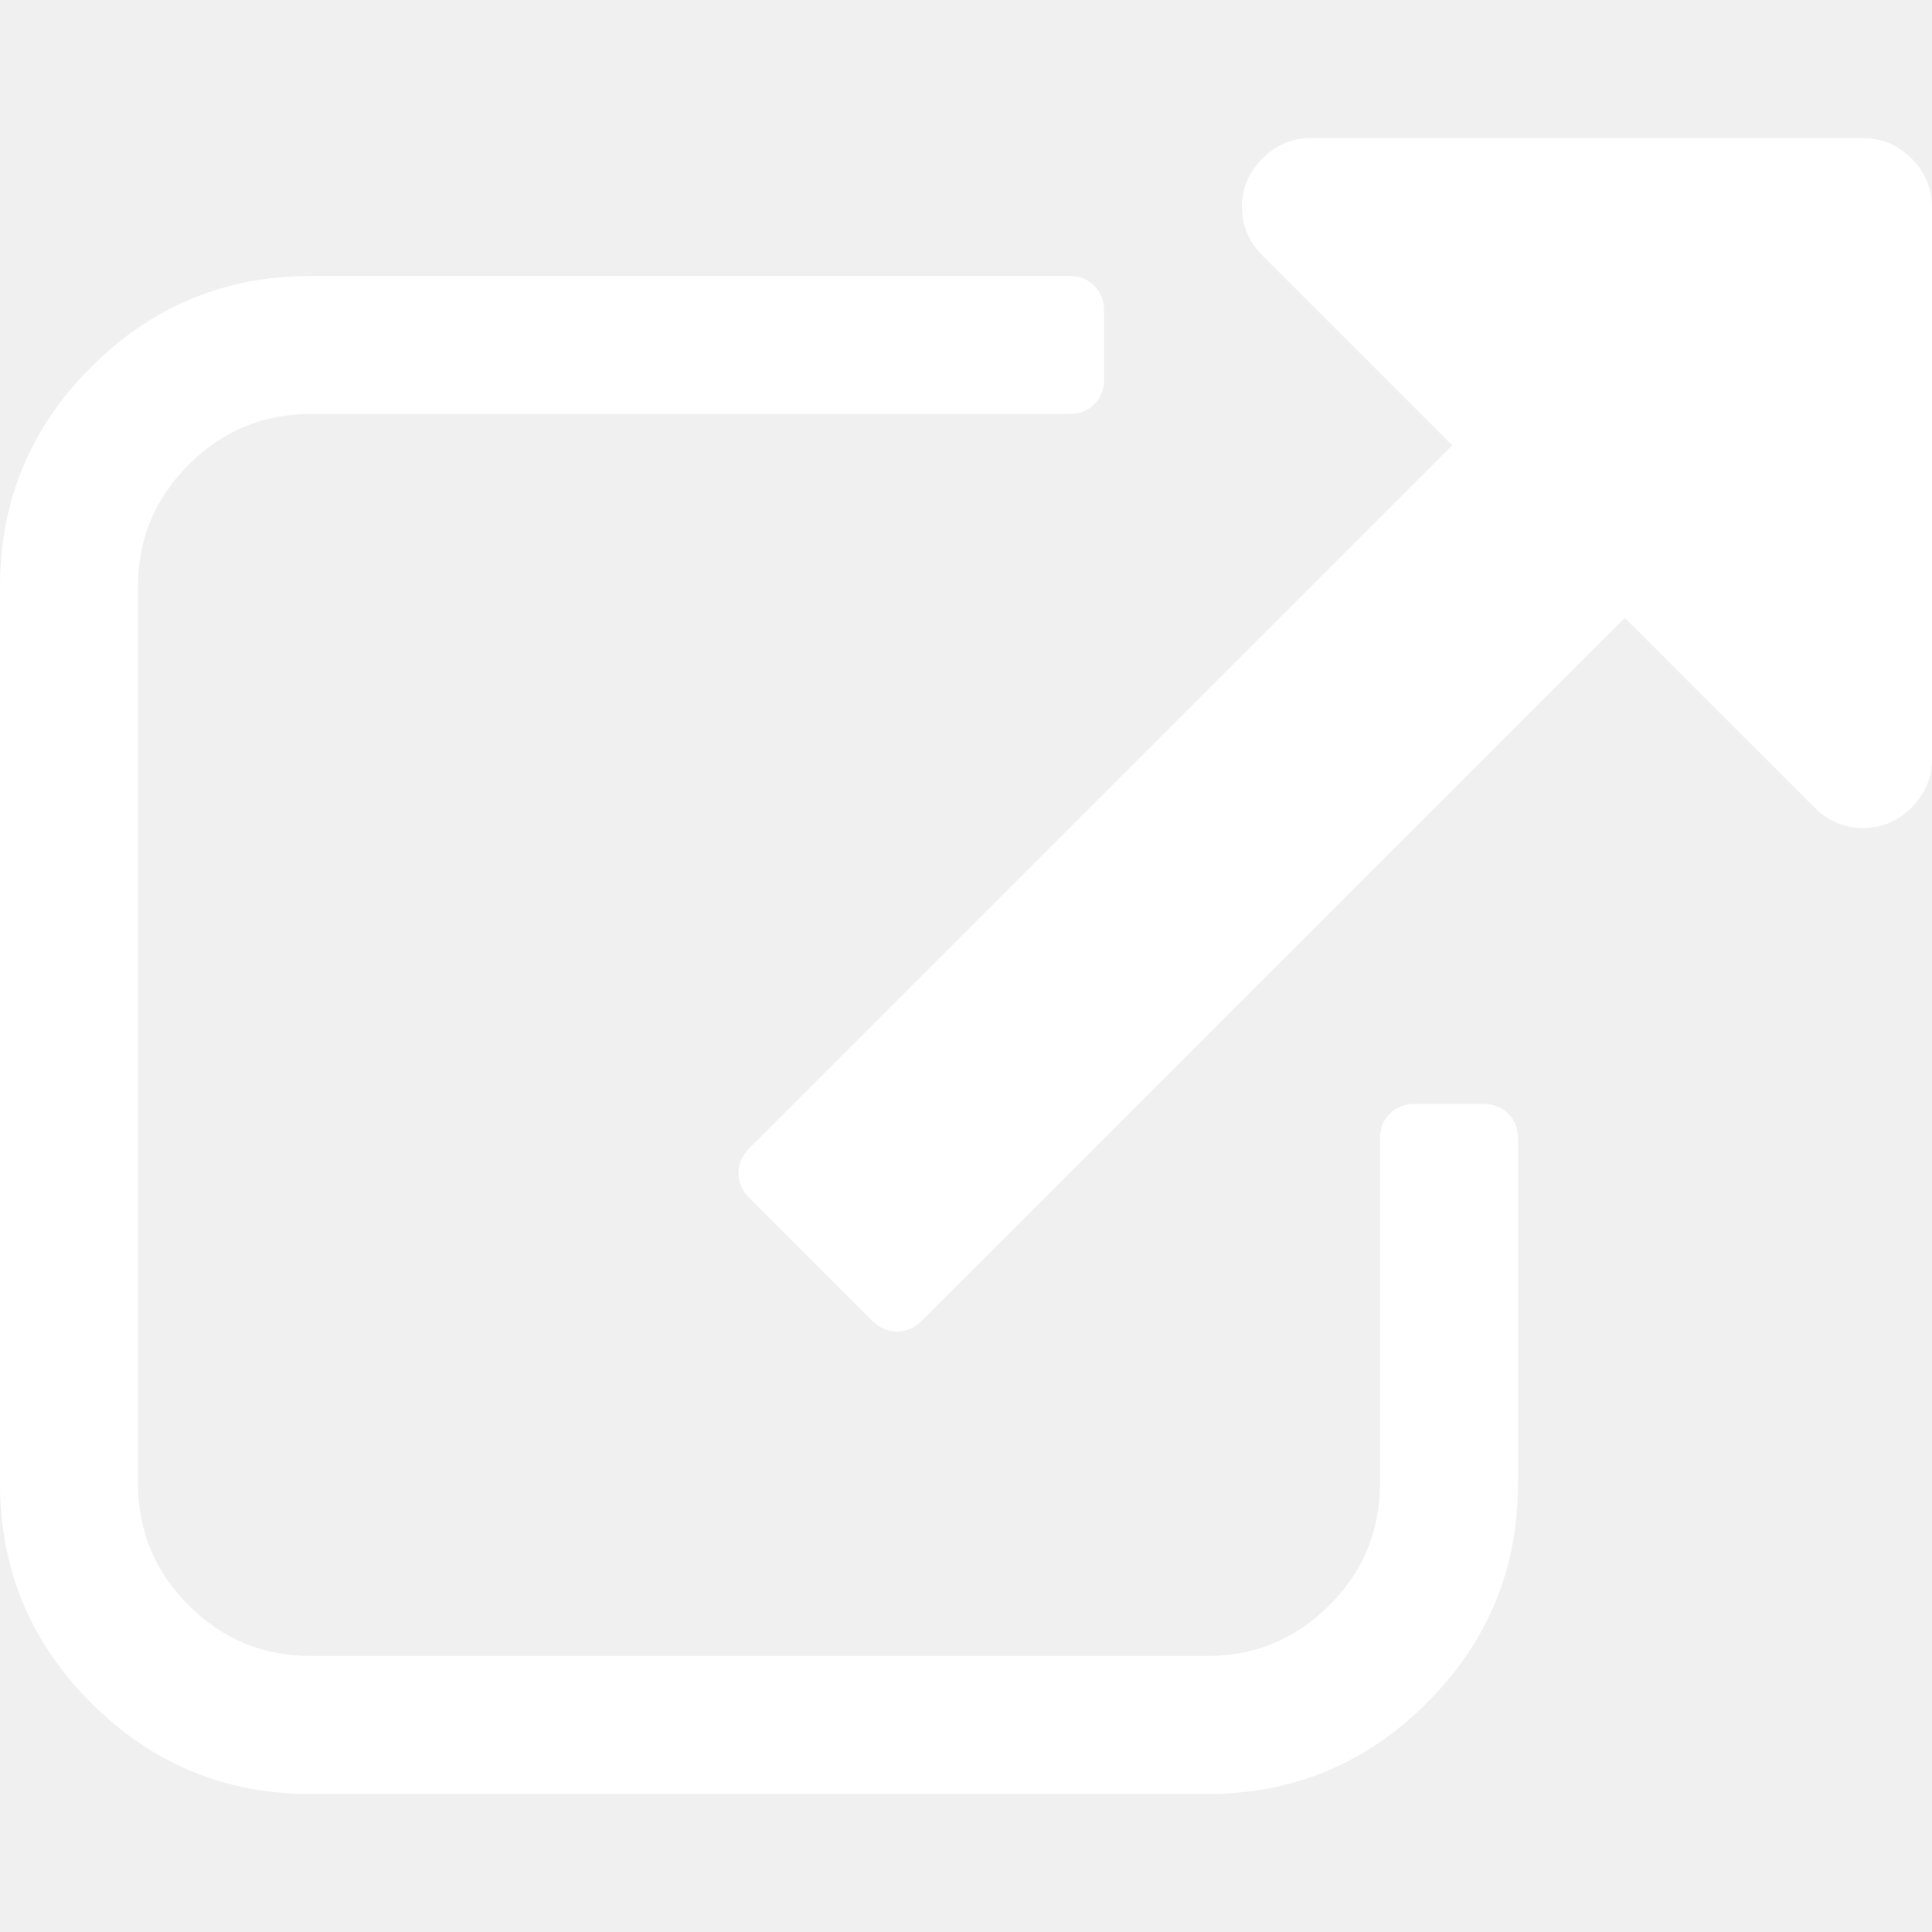
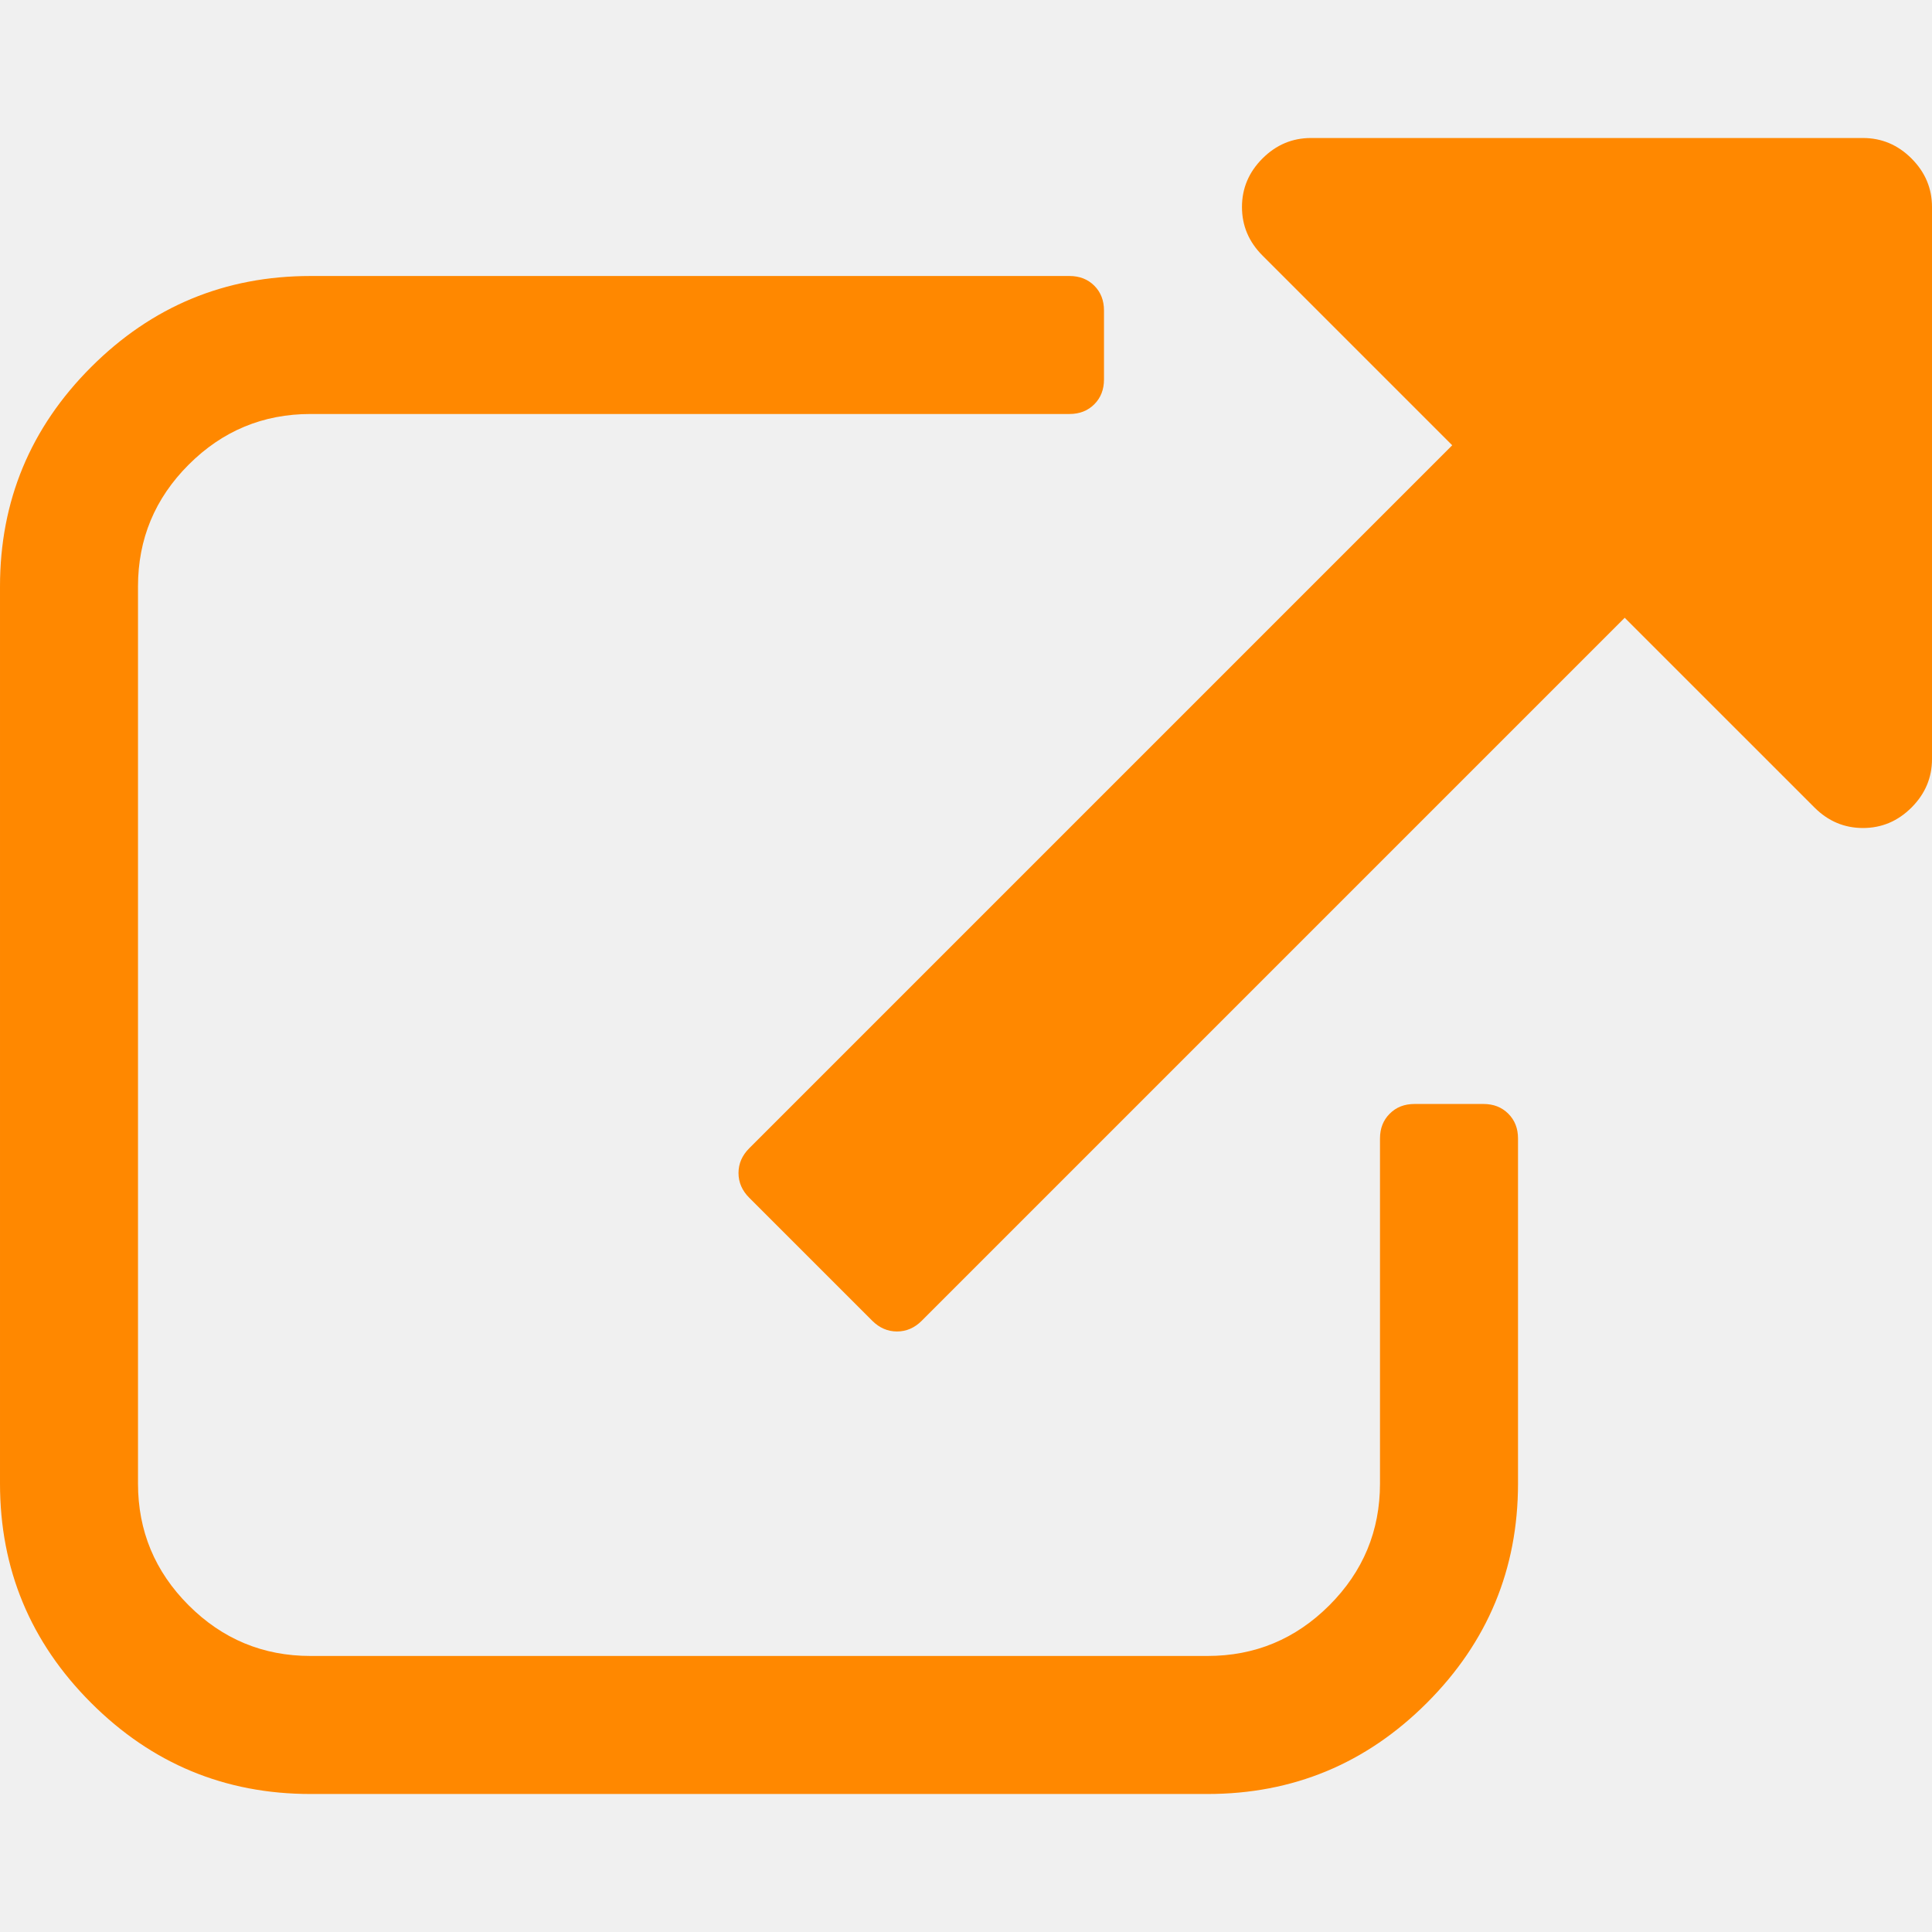
<svg xmlns="http://www.w3.org/2000/svg" version="1.1" id="Capa_1" x="0px" y="0px" width="512px" height="512px" viewBox="0 0 511.626 511.627" style="enable-background:new 0 0 511.626 511.627;" xml:space="preserve" class="">
  <g>
    <g>
      <g>
-         <path d="M392.857,292.354h-18.274c-2.669,0-4.859,0.855-6.563,2.573c-1.718,1.708-2.573,3.897-2.573,6.563v91.361    c0,12.563-4.47,23.315-13.415,32.262c-8.945,8.945-19.701,13.414-32.264,13.414H82.224c-12.562,0-23.317-4.469-32.264-13.414    c-8.945-8.946-13.417-19.698-13.417-32.262V155.31c0-12.562,4.471-23.313,13.417-32.259c8.947-8.947,19.702-13.418,32.264-13.418    h200.994c2.669,0,4.859-0.859,6.57-2.57c1.711-1.713,2.566-3.9,2.566-6.567V82.221c0-2.662-0.855-4.853-2.566-6.563    c-1.711-1.713-3.901-2.568-6.57-2.568H82.224c-22.648,0-42.016,8.042-58.102,24.125C8.042,113.297,0,132.665,0,155.313v237.542    c0,22.647,8.042,42.018,24.123,58.095c16.086,16.084,35.454,24.13,58.102,24.13h237.543c22.647,0,42.017-8.046,58.101-24.13    c16.085-16.077,24.127-35.447,24.127-58.095v-91.358c0-2.669-0.856-4.859-2.574-6.57    C397.709,293.209,395.519,292.354,392.857,292.354z" data-original="#000000" class="active-path" data-old_color="#000000" fill="#FFFFFF" />
-         <path d="M506.199,41.971c-3.617-3.617-7.905-5.424-12.85-5.424H347.171c-4.948,0-9.233,1.807-12.847,5.424    c-3.617,3.615-5.428,7.898-5.428,12.847s1.811,9.233,5.428,12.85l50.247,50.248L198.424,304.067    c-1.906,1.903-2.856,4.093-2.856,6.563c0,2.479,0.953,4.668,2.856,6.571l32.548,32.544c1.903,1.903,4.093,2.852,6.567,2.852    s4.665-0.948,6.567-2.852l186.148-186.148l50.251,50.248c3.614,3.617,7.898,5.426,12.847,5.426s9.233-1.809,12.851-5.426    c3.617-3.616,5.424-7.898,5.424-12.847V54.818C511.626,49.866,509.813,45.586,506.199,41.971z" data-original="#000000" class="active-path" data-old_color="#000000" fill="#FFFFFF" />
+         <path d="M392.857,292.354h-18.274c-2.669,0-4.859,0.855-6.563,2.573c-1.718,1.708-2.573,3.897-2.573,6.563v91.361    c0,12.563-4.47,23.315-13.415,32.262c-8.945,8.945-19.701,13.414-32.264,13.414H82.224c-12.562,0-23.317-4.469-32.264-13.414    c-8.945-8.946-13.417-19.698-13.417-32.262V155.31c0-12.562,4.471-23.313,13.417-32.259c8.947-8.947,19.702-13.418,32.264-13.418    h200.994c2.669,0,4.859-0.859,6.57-2.57c1.711-1.713,2.566-3.9,2.566-6.567V82.221c0-2.662-0.855-4.853-2.566-6.563    c-1.711-1.713-3.901-2.568-6.57-2.568H82.224c-22.648,0-42.016,8.042-58.102,24.125C8.042,113.297,0,132.665,0,155.313v237.542    c0,22.647,8.042,42.018,24.123,58.095c16.086,16.084,35.454,24.13,58.102,24.13h237.543c22.647,0,42.017-8.046,58.101-24.13    c16.085-16.077,24.127-35.447,24.127-58.095v-91.358c0-2.669-0.856-4.859-2.574-6.57    C397.709,293.209,395.519,292.354,392.857,292.354z" data-original="#000000" class="active-path" data-old_color="#000000" fill="#ff8800" />
+         <path d="M506.199,41.971c-3.617-3.617-7.905-5.424-12.85-5.424H347.171c-4.948,0-9.233,1.807-12.847,5.424    c-3.617,3.615-5.428,7.898-5.428,12.847s1.811,9.233,5.428,12.85l50.247,50.248L198.424,304.067    c-1.906,1.903-2.856,4.093-2.856,6.563c0,2.479,0.953,4.668,2.856,6.571l32.548,32.544c1.903,1.903,4.093,2.852,6.567,2.852    s4.665-0.948,6.567-2.852l186.148-186.148l50.251,50.248c3.614,3.617,7.898,5.426,12.847,5.426s9.233-1.809,12.851-5.426    c3.617-3.616,5.424-7.898,5.424-12.847V54.818C511.626,49.866,509.813,45.586,506.199,41.971z" data-original="#000000" class="active-path" data-old_color="#000000" fill="#ff8800" />
      </g>
    </g>
  </g>
</svg>
